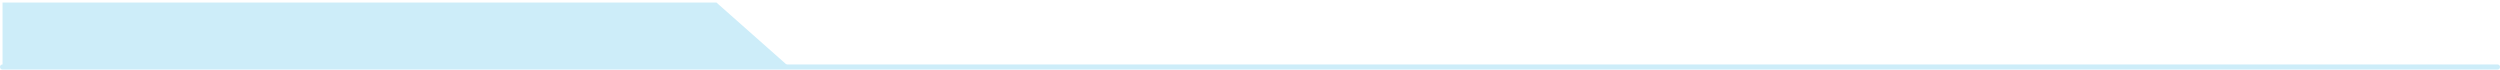
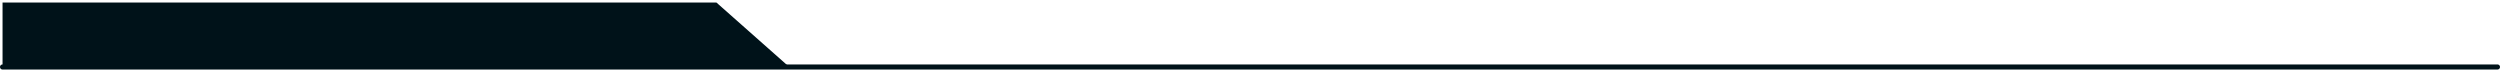
<svg xmlns="http://www.w3.org/2000/svg" id="Layer_2" version="1.1" viewBox="0 0 981.6 27.3">
  <defs>
    <style>
      .st0 {
        fill: none;
-         stroke: #cdedf9;
+         stroke: #001219;
        stroke-linecap: round;
        stroke-linejoin: round;
        stroke-width: 2px;
      }

      .st1 {
-         fill: #cdedf9;
+         fill: #001219;
      }
    </style>
  </defs>
  <g id="bar">
    <line class="st0" x1="1" y1="26.3" x2="980.6" y2="26.3" />
    <polygon class="st1" points="281.3 1 1 1 1 26.3 309.9 26.3 281.3 1" />
  </g>
</svg>
